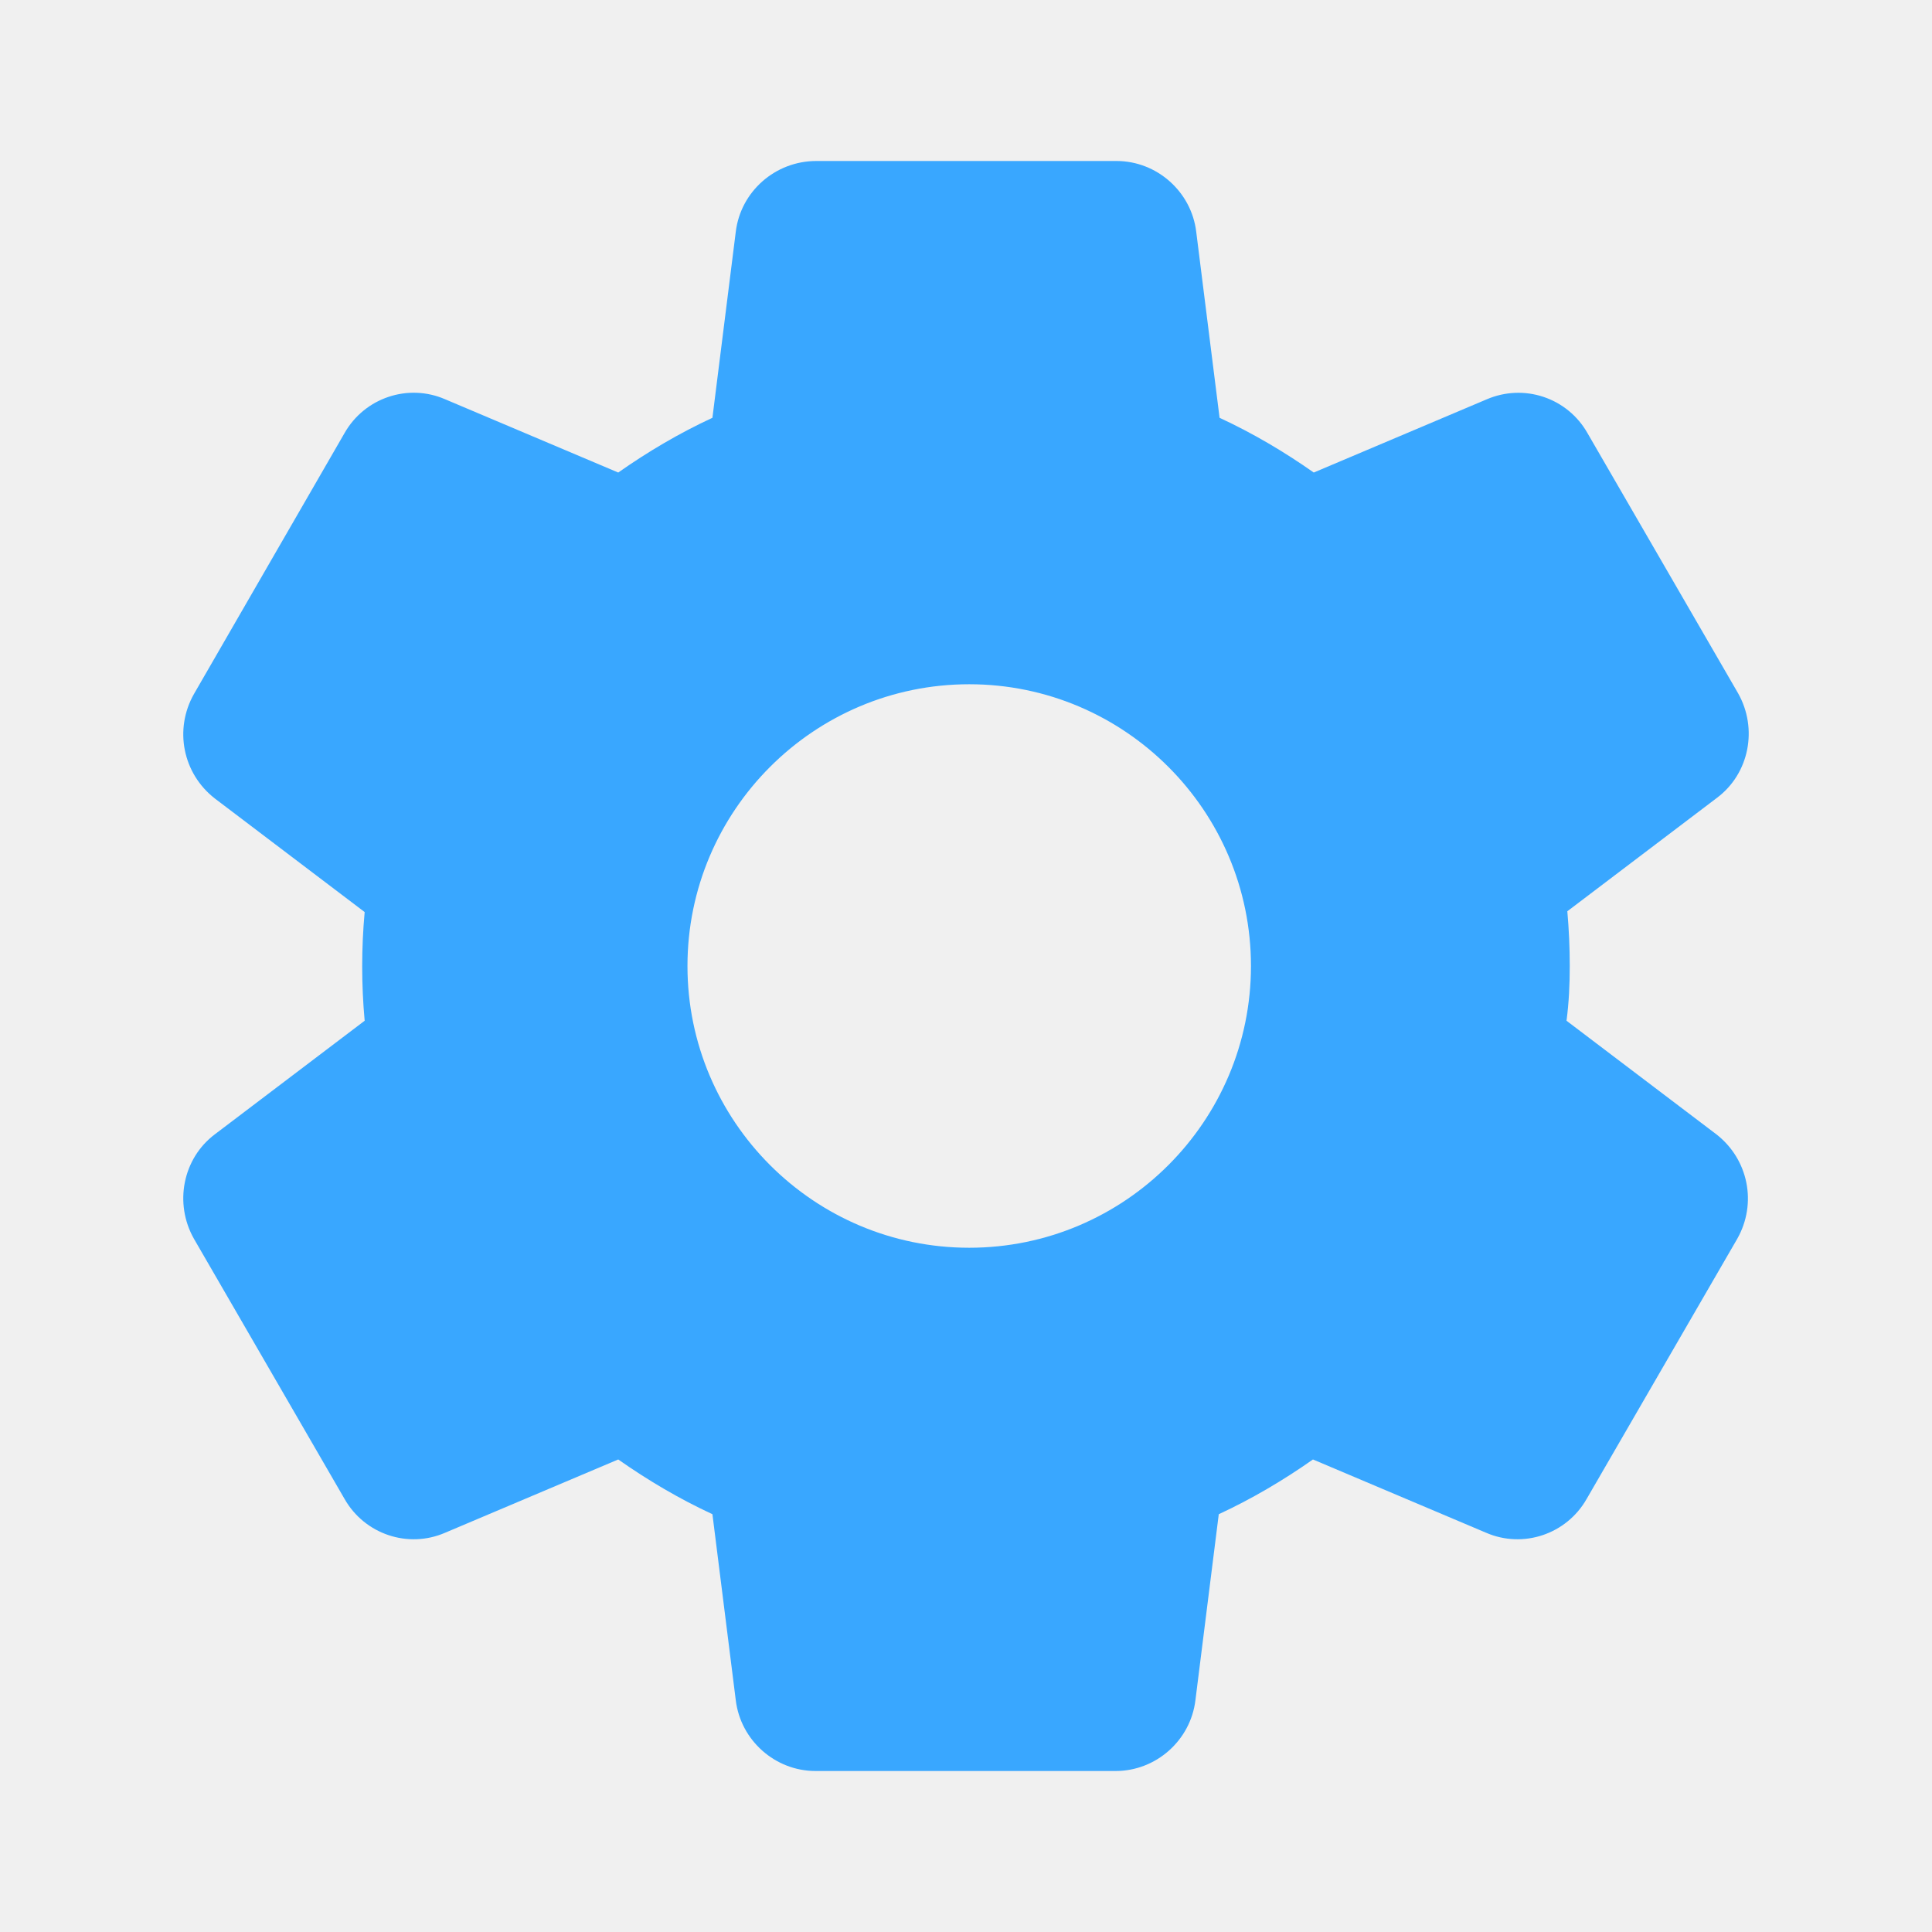
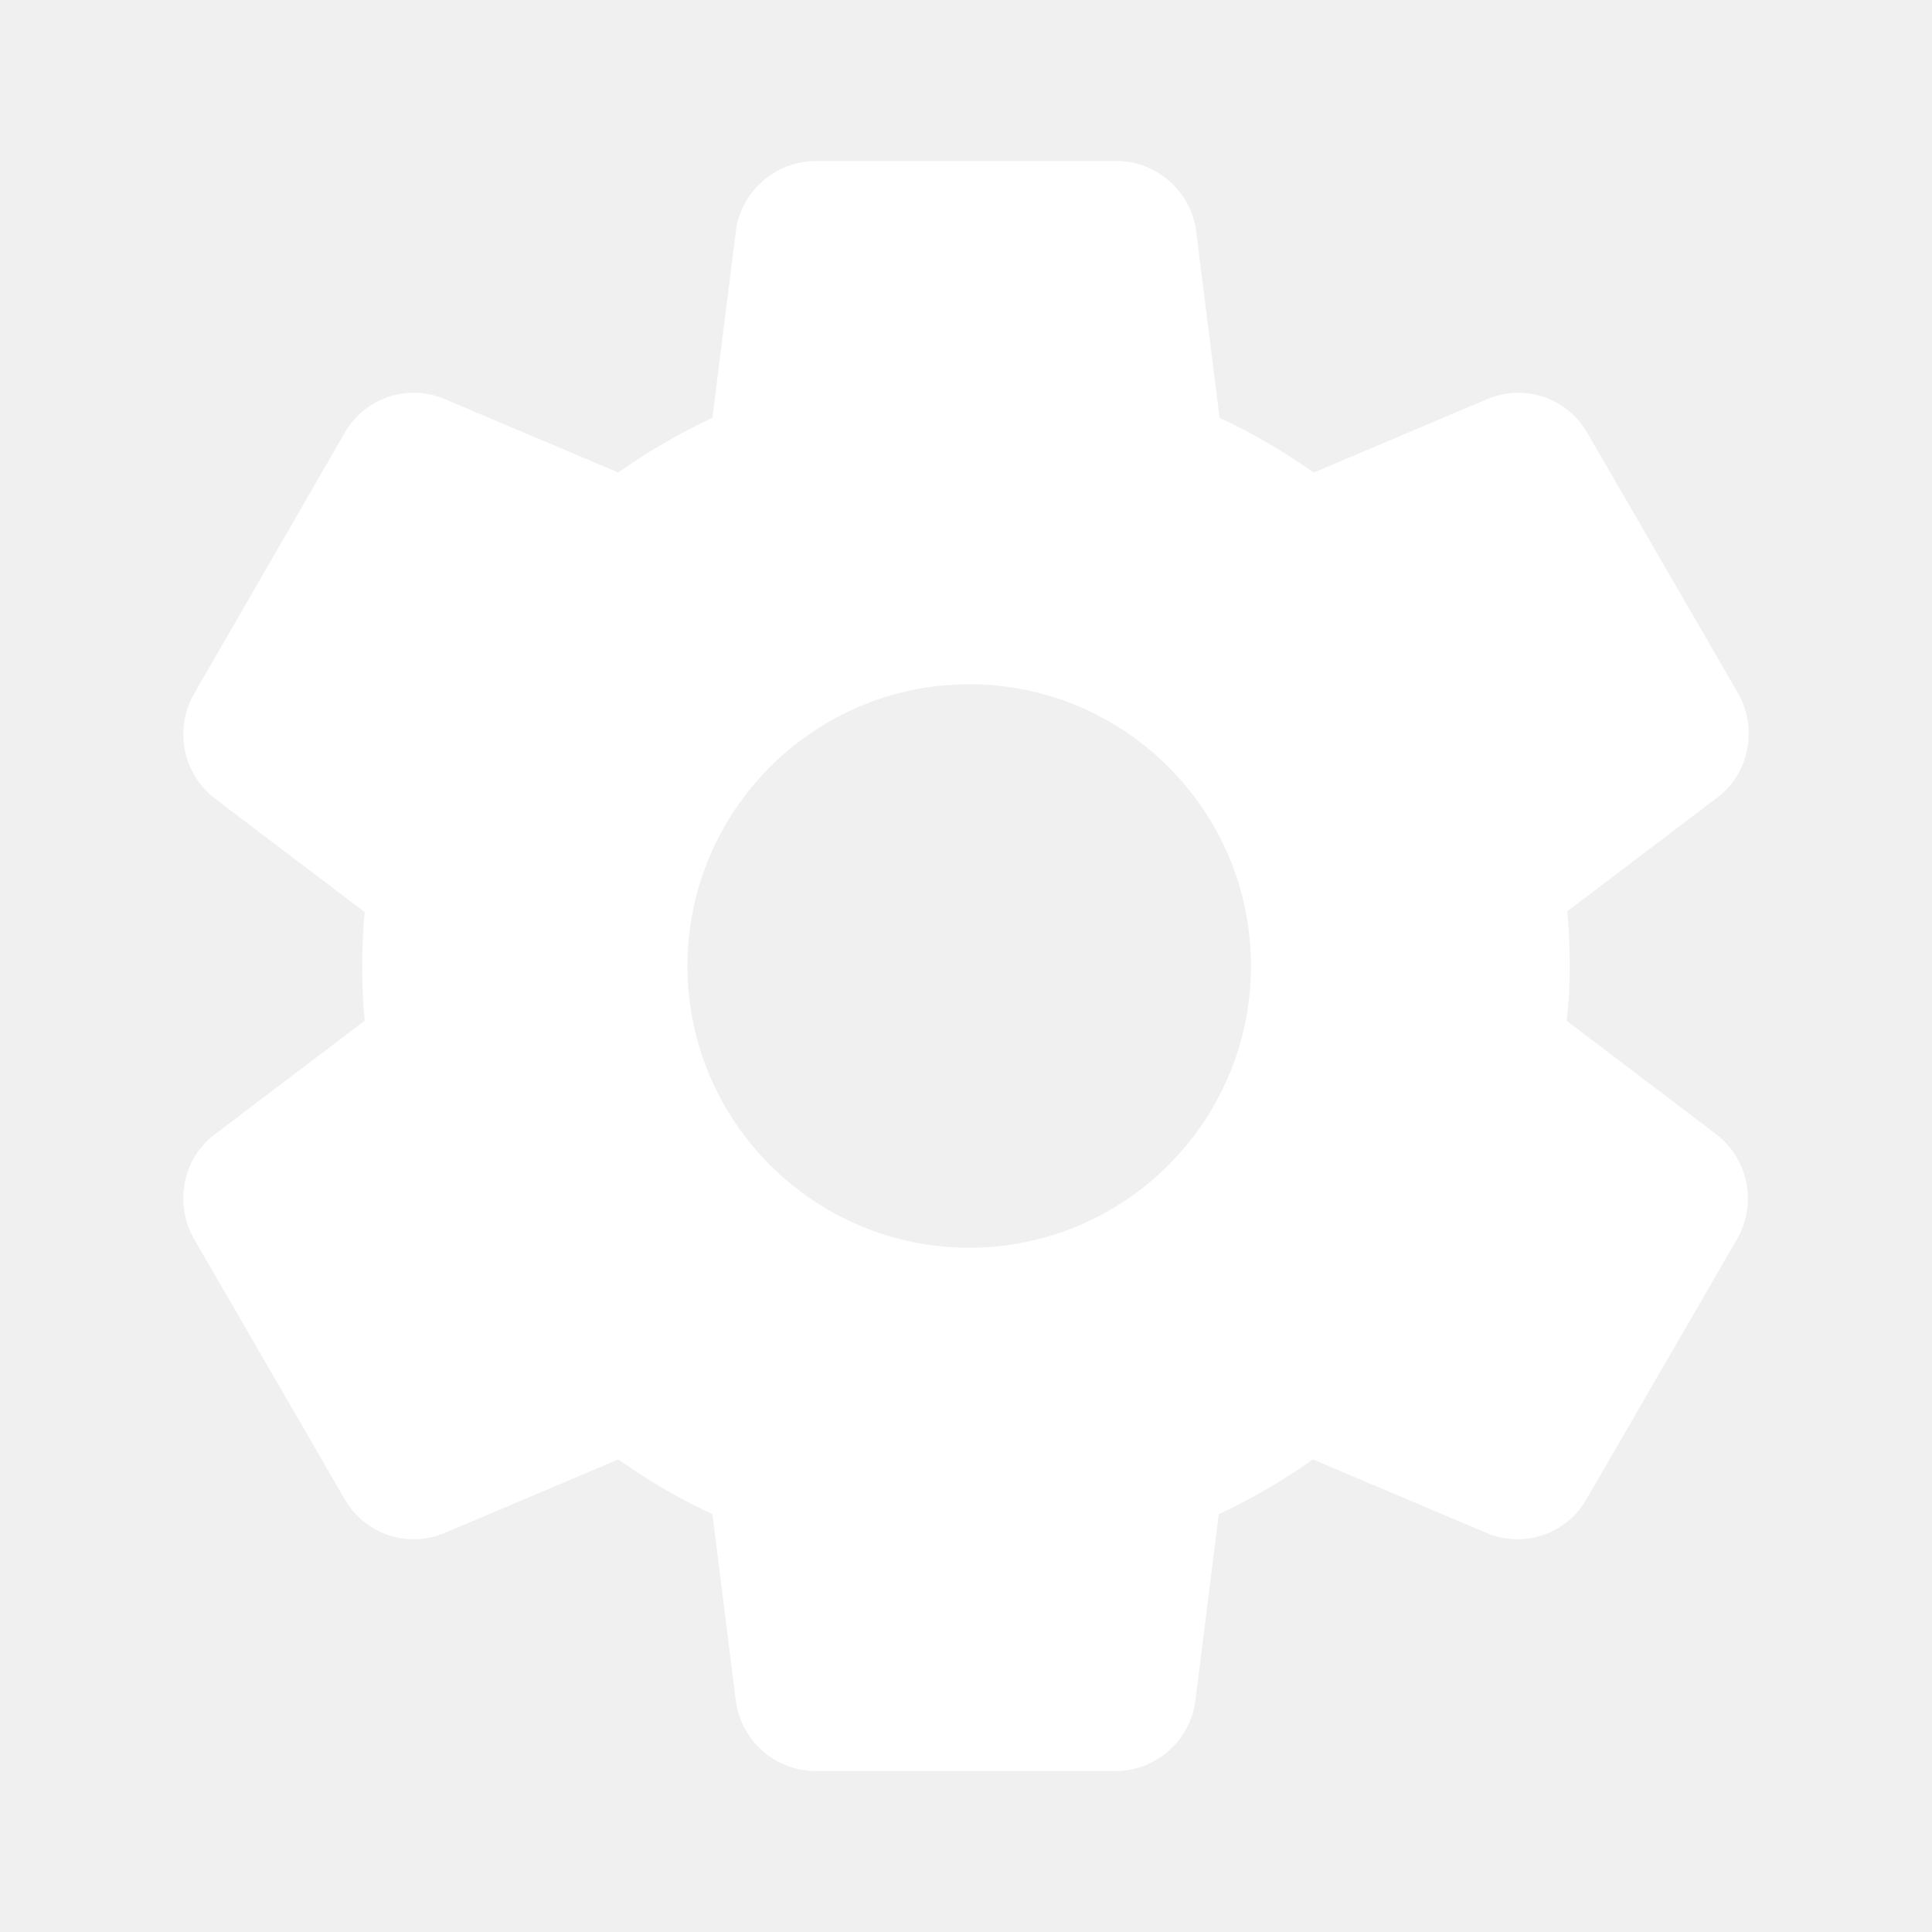
<svg xmlns="http://www.w3.org/2000/svg" width="24" height="24" viewBox="0 0 24 24" fill="none">
-   <path d="M19.5 12C19.5 11.77 19.49 11.55 19.47 11.32L21.33 9.91C21.73 9.61 21.84 9.05 21.59 8.61L19.72 5.38C19.6 5.168 19.406 5.008 19.176 4.931C18.945 4.853 18.694 4.864 18.47 4.96L16.32 5.87C15.95 5.61 15.56 5.38 15.15 5.19L14.86 2.88C14.8 2.38 14.37 2 13.87 2H10.14C9.63 2 9.2 2.38 9.14 2.88L8.85 5.19C8.44 5.38 8.05 5.61 7.68 5.87L5.53 4.96C5.07 4.76 4.53 4.94 4.28 5.38L2.41 8.62C2.16 9.06 2.27 9.61 2.67 9.92L4.53 11.33C4.489 11.779 4.489 12.231 4.53 12.68L2.67 14.09C2.27 14.39 2.16 14.95 2.41 15.39L4.28 18.62C4.53 19.06 5.07 19.24 5.53 19.04L7.68 18.13C8.05 18.39 8.44 18.62 8.85 18.81L9.14 21.12C9.2 21.62 9.63 22 10.13 22H13.86C14.36 22 14.79 21.62 14.85 21.12L15.14 18.81C15.55 18.62 15.94 18.39 16.31 18.13L18.46 19.04C18.92 19.24 19.46 19.06 19.71 18.62L21.58 15.39C21.83 14.95 21.72 14.4 21.32 14.09L19.46 12.68C19.49 12.45 19.5 12.23 19.5 12ZM12.04 15.5C10.11 15.5 8.54 13.93 8.54 12C8.54 10.07 10.11 8.5 12.04 8.5C13.97 8.5 15.54 10.07 15.54 12C15.54 13.93 13.97 15.5 12.04 15.5Z" fill="#39A7FF" />
+   <path d="M19.5 12C19.5 11.77 19.49 11.55 19.47 11.32L21.33 9.91C21.73 9.61 21.84 9.05 21.59 8.61L19.72 5.38C19.6 5.168 19.406 5.008 19.176 4.931C18.945 4.853 18.694 4.864 18.47 4.96L16.32 5.87C15.95 5.61 15.56 5.38 15.15 5.19L14.86 2.88C14.8 2.38 14.37 2 13.87 2H10.14C9.63 2 9.2 2.38 9.14 2.88L8.85 5.19C8.44 5.38 8.05 5.61 7.68 5.87L5.53 4.96C5.07 4.76 4.53 4.94 4.28 5.38L2.41 8.62C2.16 9.06 2.27 9.61 2.67 9.92L4.53 11.33C4.489 11.779 4.489 12.231 4.53 12.68L2.67 14.09C2.27 14.39 2.16 14.95 2.41 15.39L4.28 18.62C4.53 19.06 5.07 19.24 5.53 19.04L7.68 18.13C8.05 18.39 8.44 18.62 8.85 18.81L9.14 21.12C9.2 21.62 9.63 22 10.13 22H13.86C14.36 22 14.79 21.62 14.85 21.12L15.14 18.81C15.55 18.62 15.94 18.39 16.31 18.13L18.46 19.04C18.92 19.24 19.46 19.06 19.71 18.62L21.58 15.39C21.83 14.95 21.72 14.4 21.32 14.09L19.46 12.68C19.49 12.45 19.5 12.23 19.5 12ZM12.04 15.5C10.11 15.5 8.54 13.93 8.54 12C8.54 10.07 10.11 8.5 12.04 8.5C13.97 8.5 15.54 10.07 15.54 12C15.54 13.93 13.97 15.5 12.04 15.5Z" fill="#FFFFFF" />
</svg>
